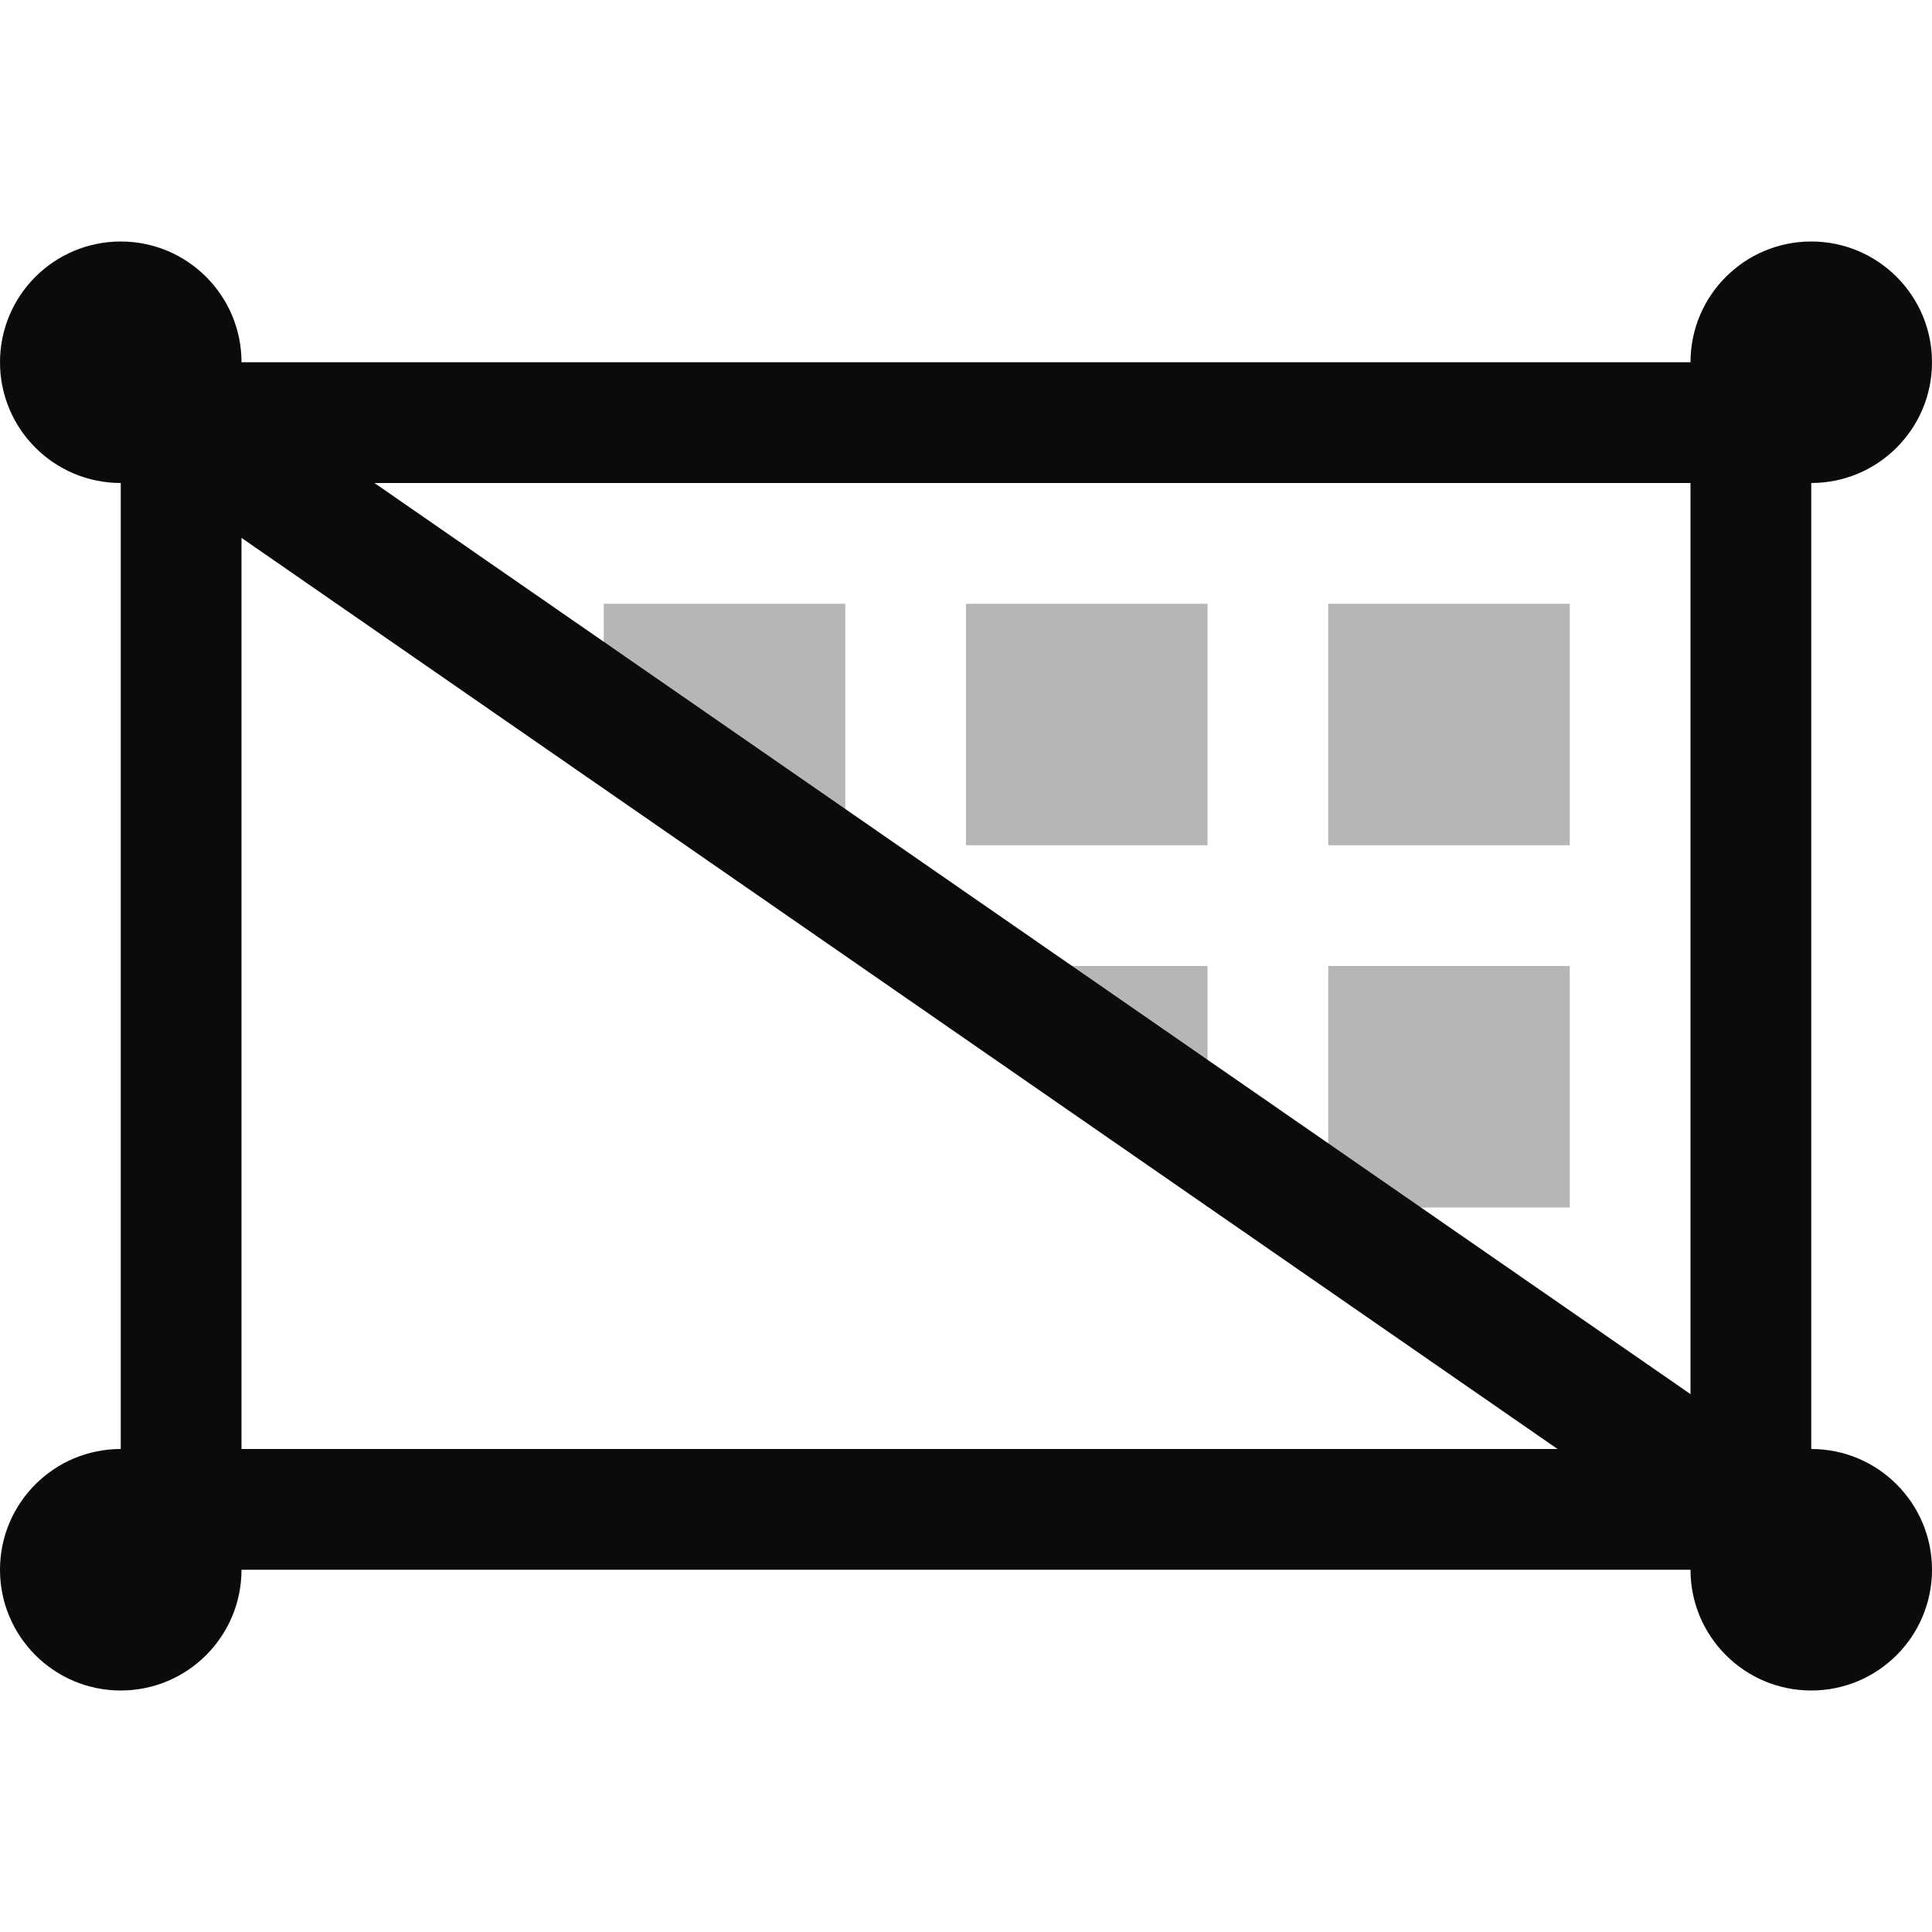
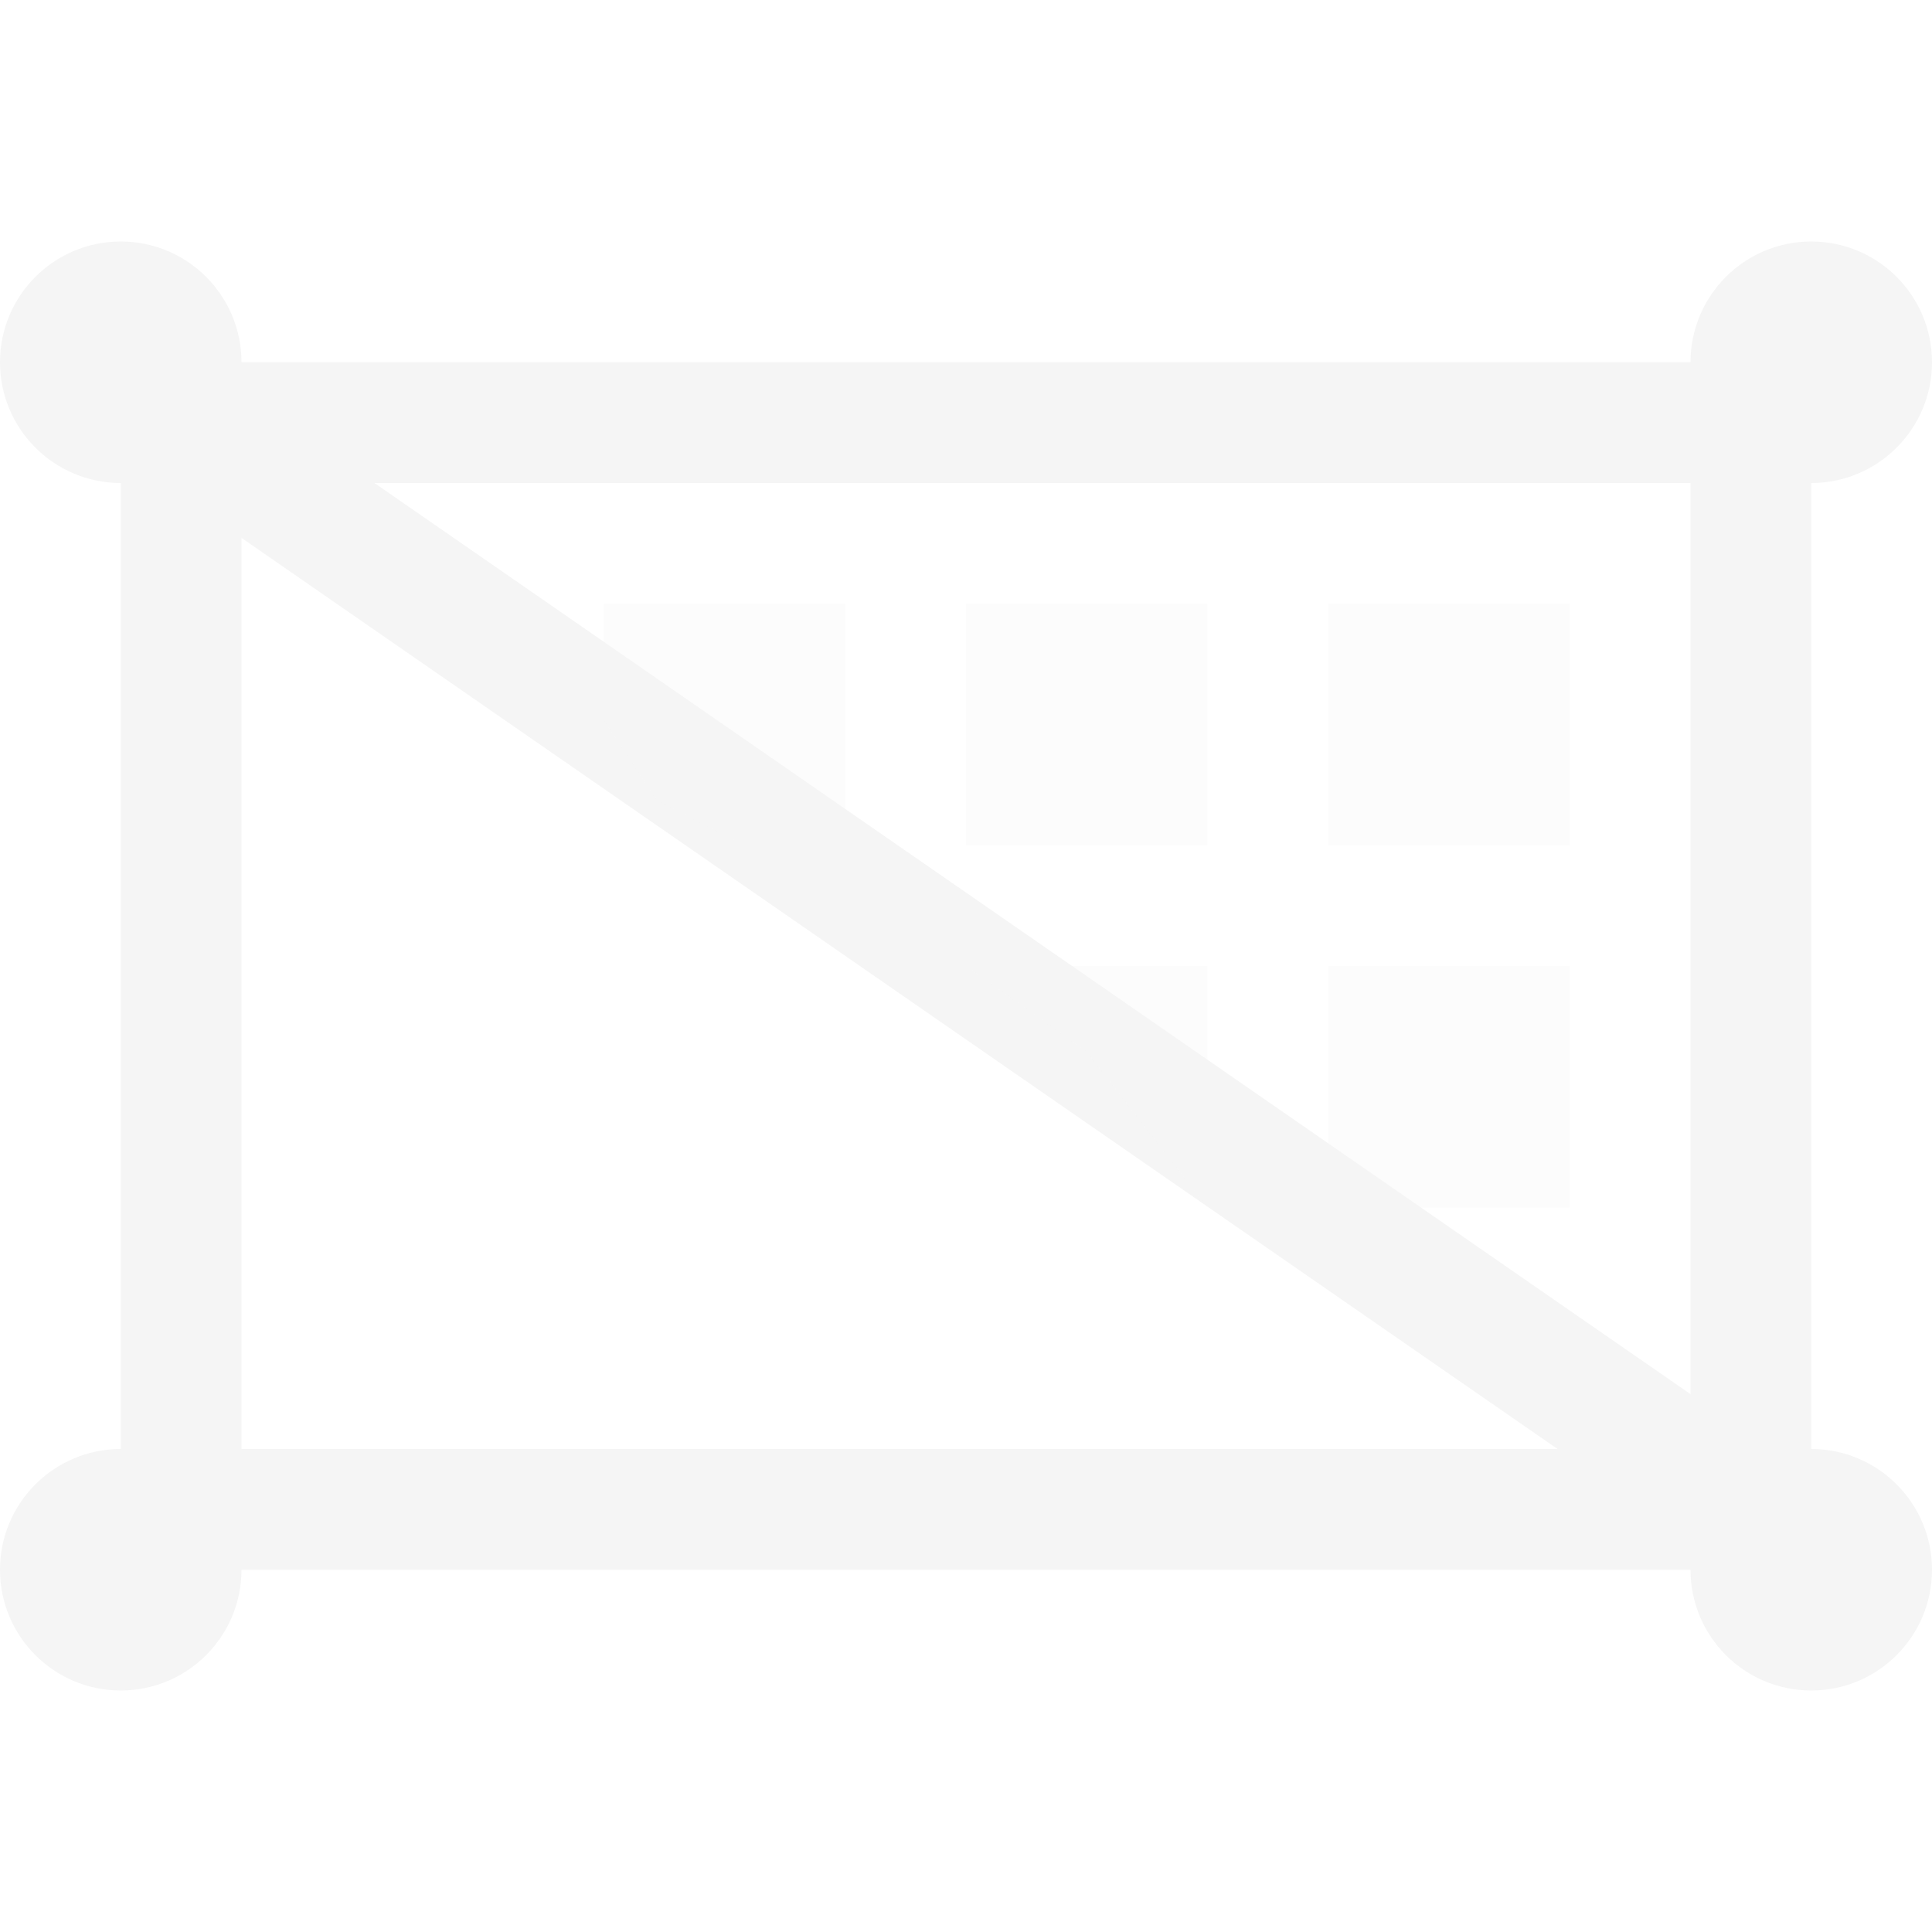
- <svg xmlns="http://www.w3.org/2000/svg" width="16" height="16" viewBox="0 0 16 16" fill="#0b0b0b">
+ <svg xmlns="http://www.w3.org/2000/svg" width="16" height="16" viewBox="0 0 16 16" fill="whitesmoke">
  <path d="M2 4v8h12V4H2zm0-1h12a1 1 0 0 1 1 1v8a1 1 0 0 1-1 1H2a1 1 0 0 1-1-1V4a1 1 0 0 1 1-1z" />
  <circle cx="1" cy="3" r="1" />
  <circle cx="1" cy="13" r="1" />
  <circle cx="15" cy="13" r="1" />
  <circle cx="15" cy="3" r="1" />
  <path d="M1.215 3.911l13 9 .411.285.57-.822-.411-.285-13-9-.411-.285-.57.822z" />
  <path fill-opacity=".3" d="M8 5h2v2H8zM8 8h2v2L9 8.711zM5 5.962V5h2v2h-.828l-.729-.368zM11 5h2v2h-2zM11 8h2v2h-2z" />
</svg>
